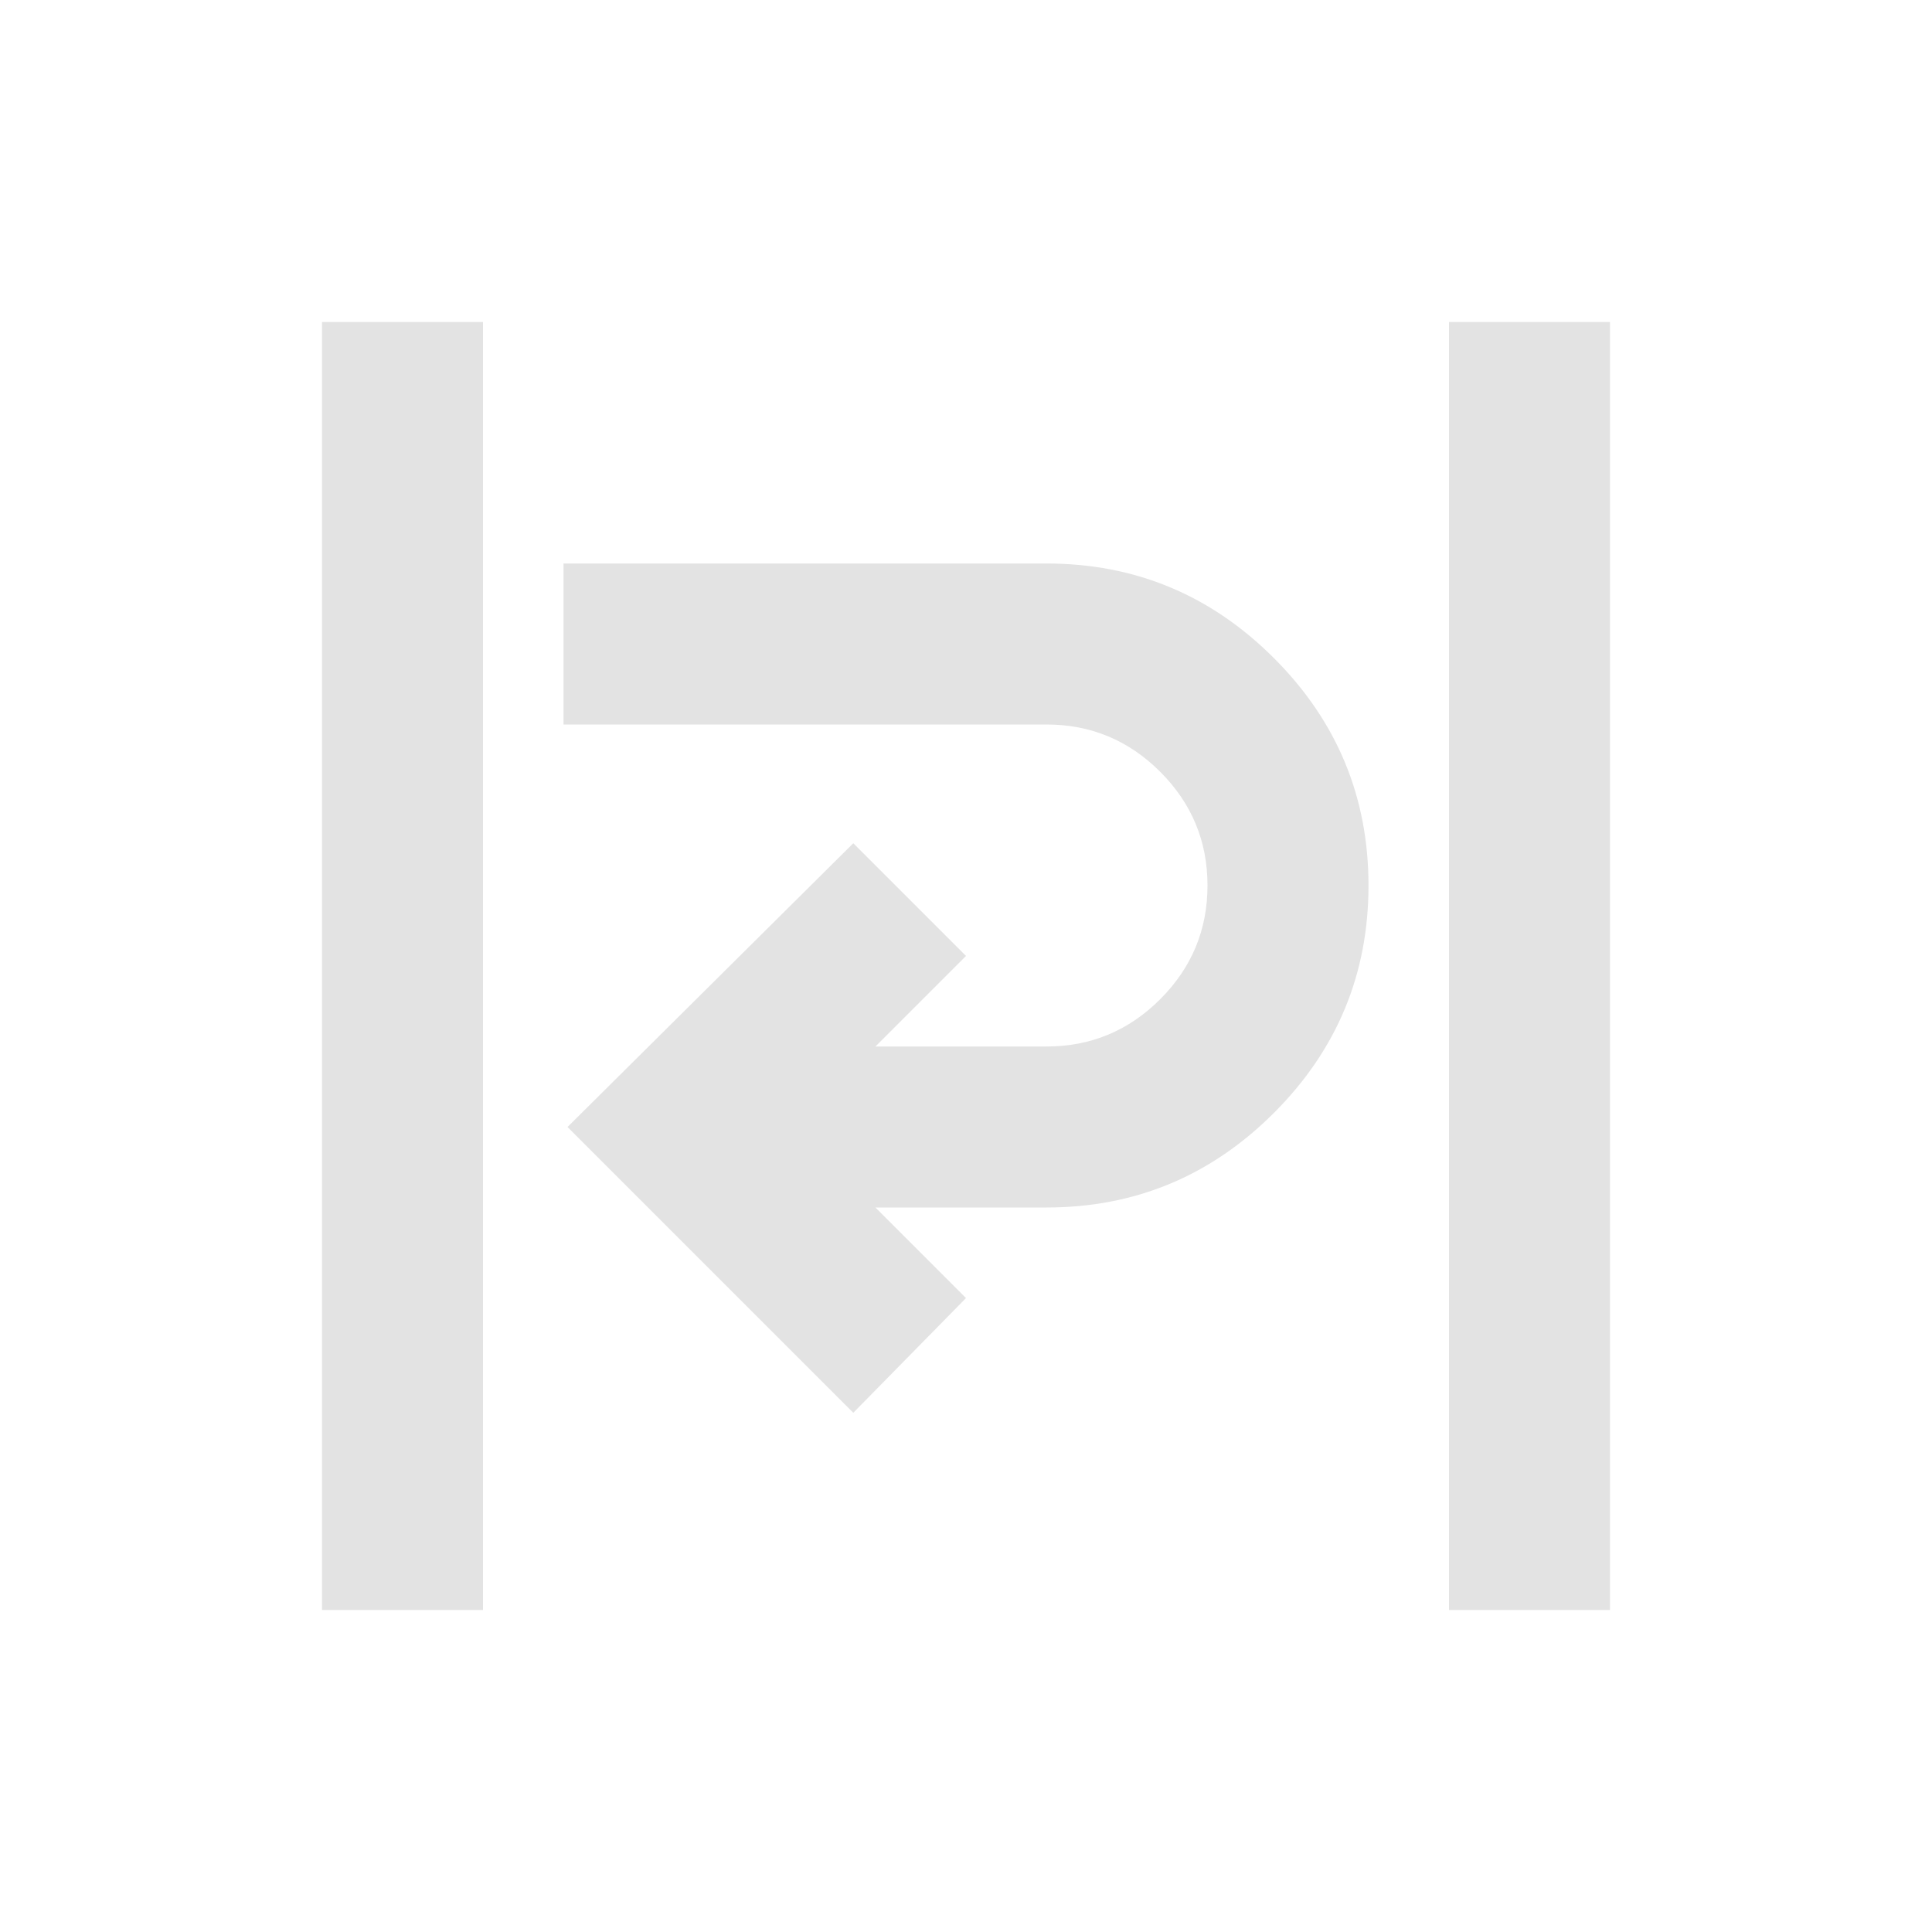
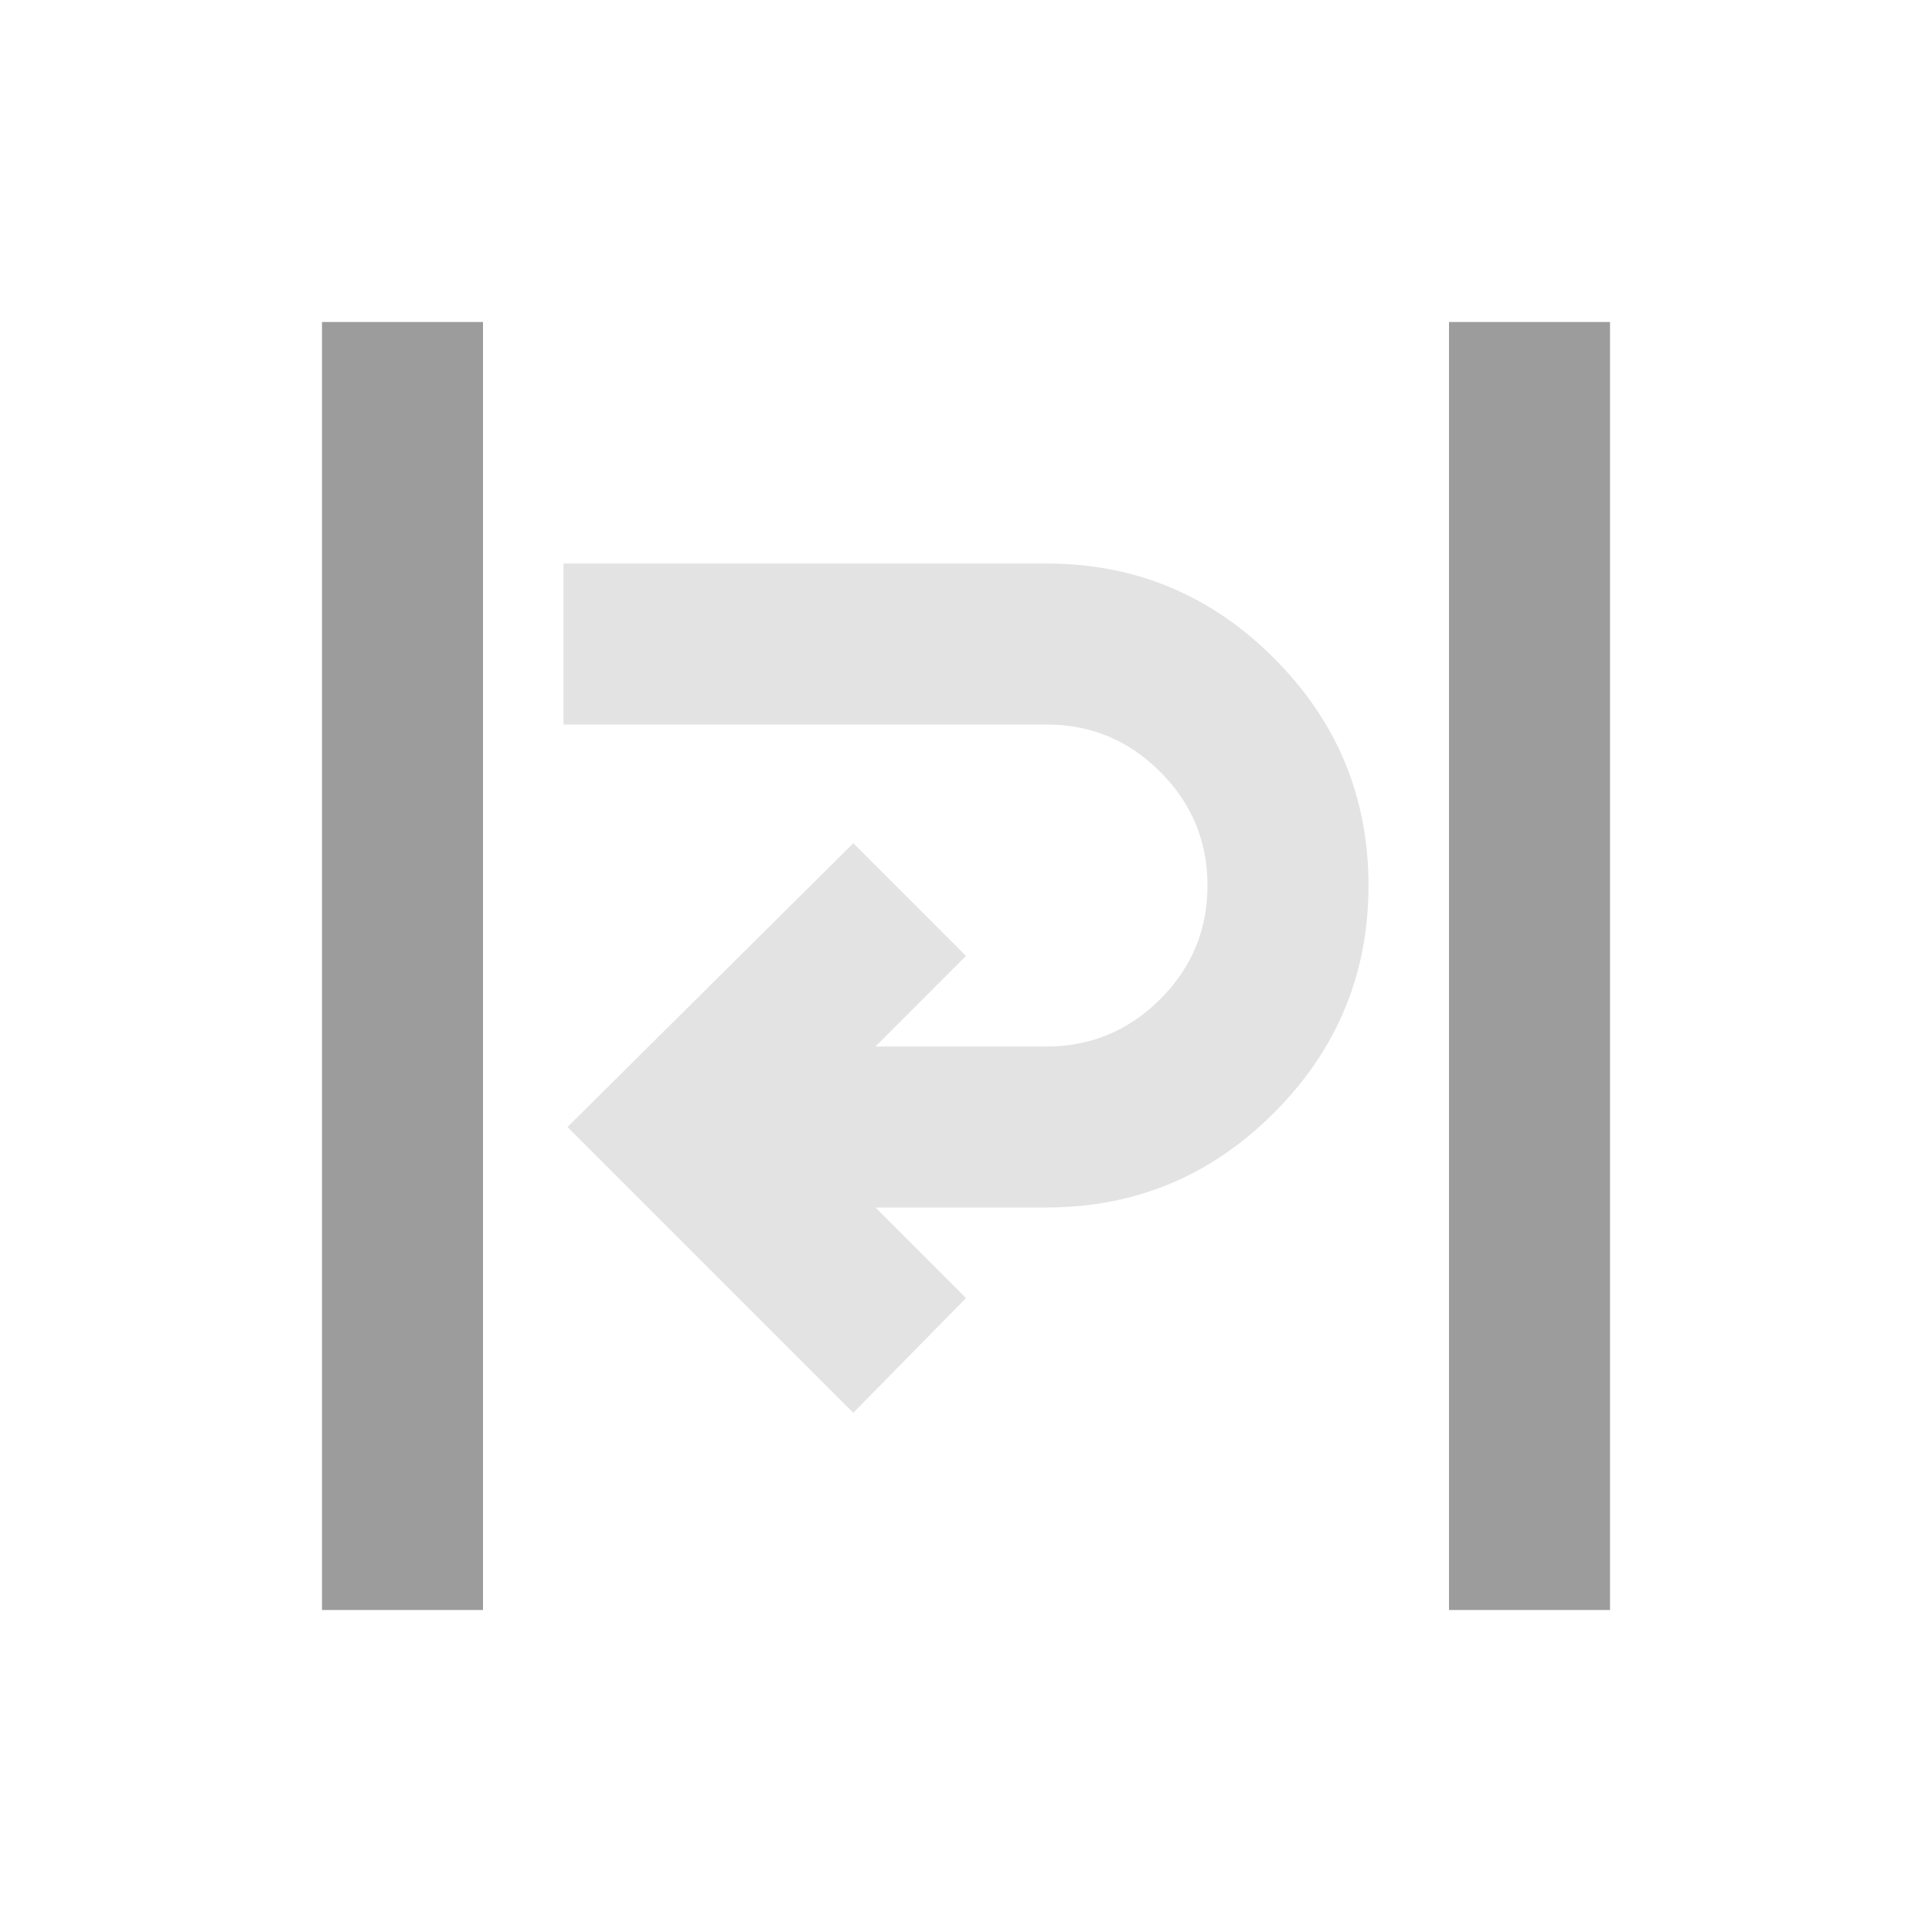
<svg xmlns="http://www.w3.org/2000/svg" viewBox="0 -960 960 960" fill="#e3e3e3">
-   <path class="ds-primary" d="M160-160v-640h80v640h-80Zm560 0v-640h80v640h-80Zm-296-98L282-400l142-141 56 56-45 45h85q33 0 56.5-23.5T600-520q0-33-23.5-56.5T520-600H280v-80h240q66 0 113 47t47 113q0 66-47 113t-113 47h-85l45 45-56 57Z" />
+   <path class="ds-secondary" fill="#9c9c9c" d="M160 -160v-640h80v640h-80ZM720 -160v-640h80v640h-80Z" />
+   <path class="ds-primary" d="M424 -258L282 -400l142 -141l56 56l-45 45h85q33 0 56.5 -23.5T600 -520q0 -33 -23.5 -56.5T520 -600H280v-80h240q66 0 113 47t47 113q0 66 -47 113t-113 47h-85l45 45l-56 57Z" />
</svg>
